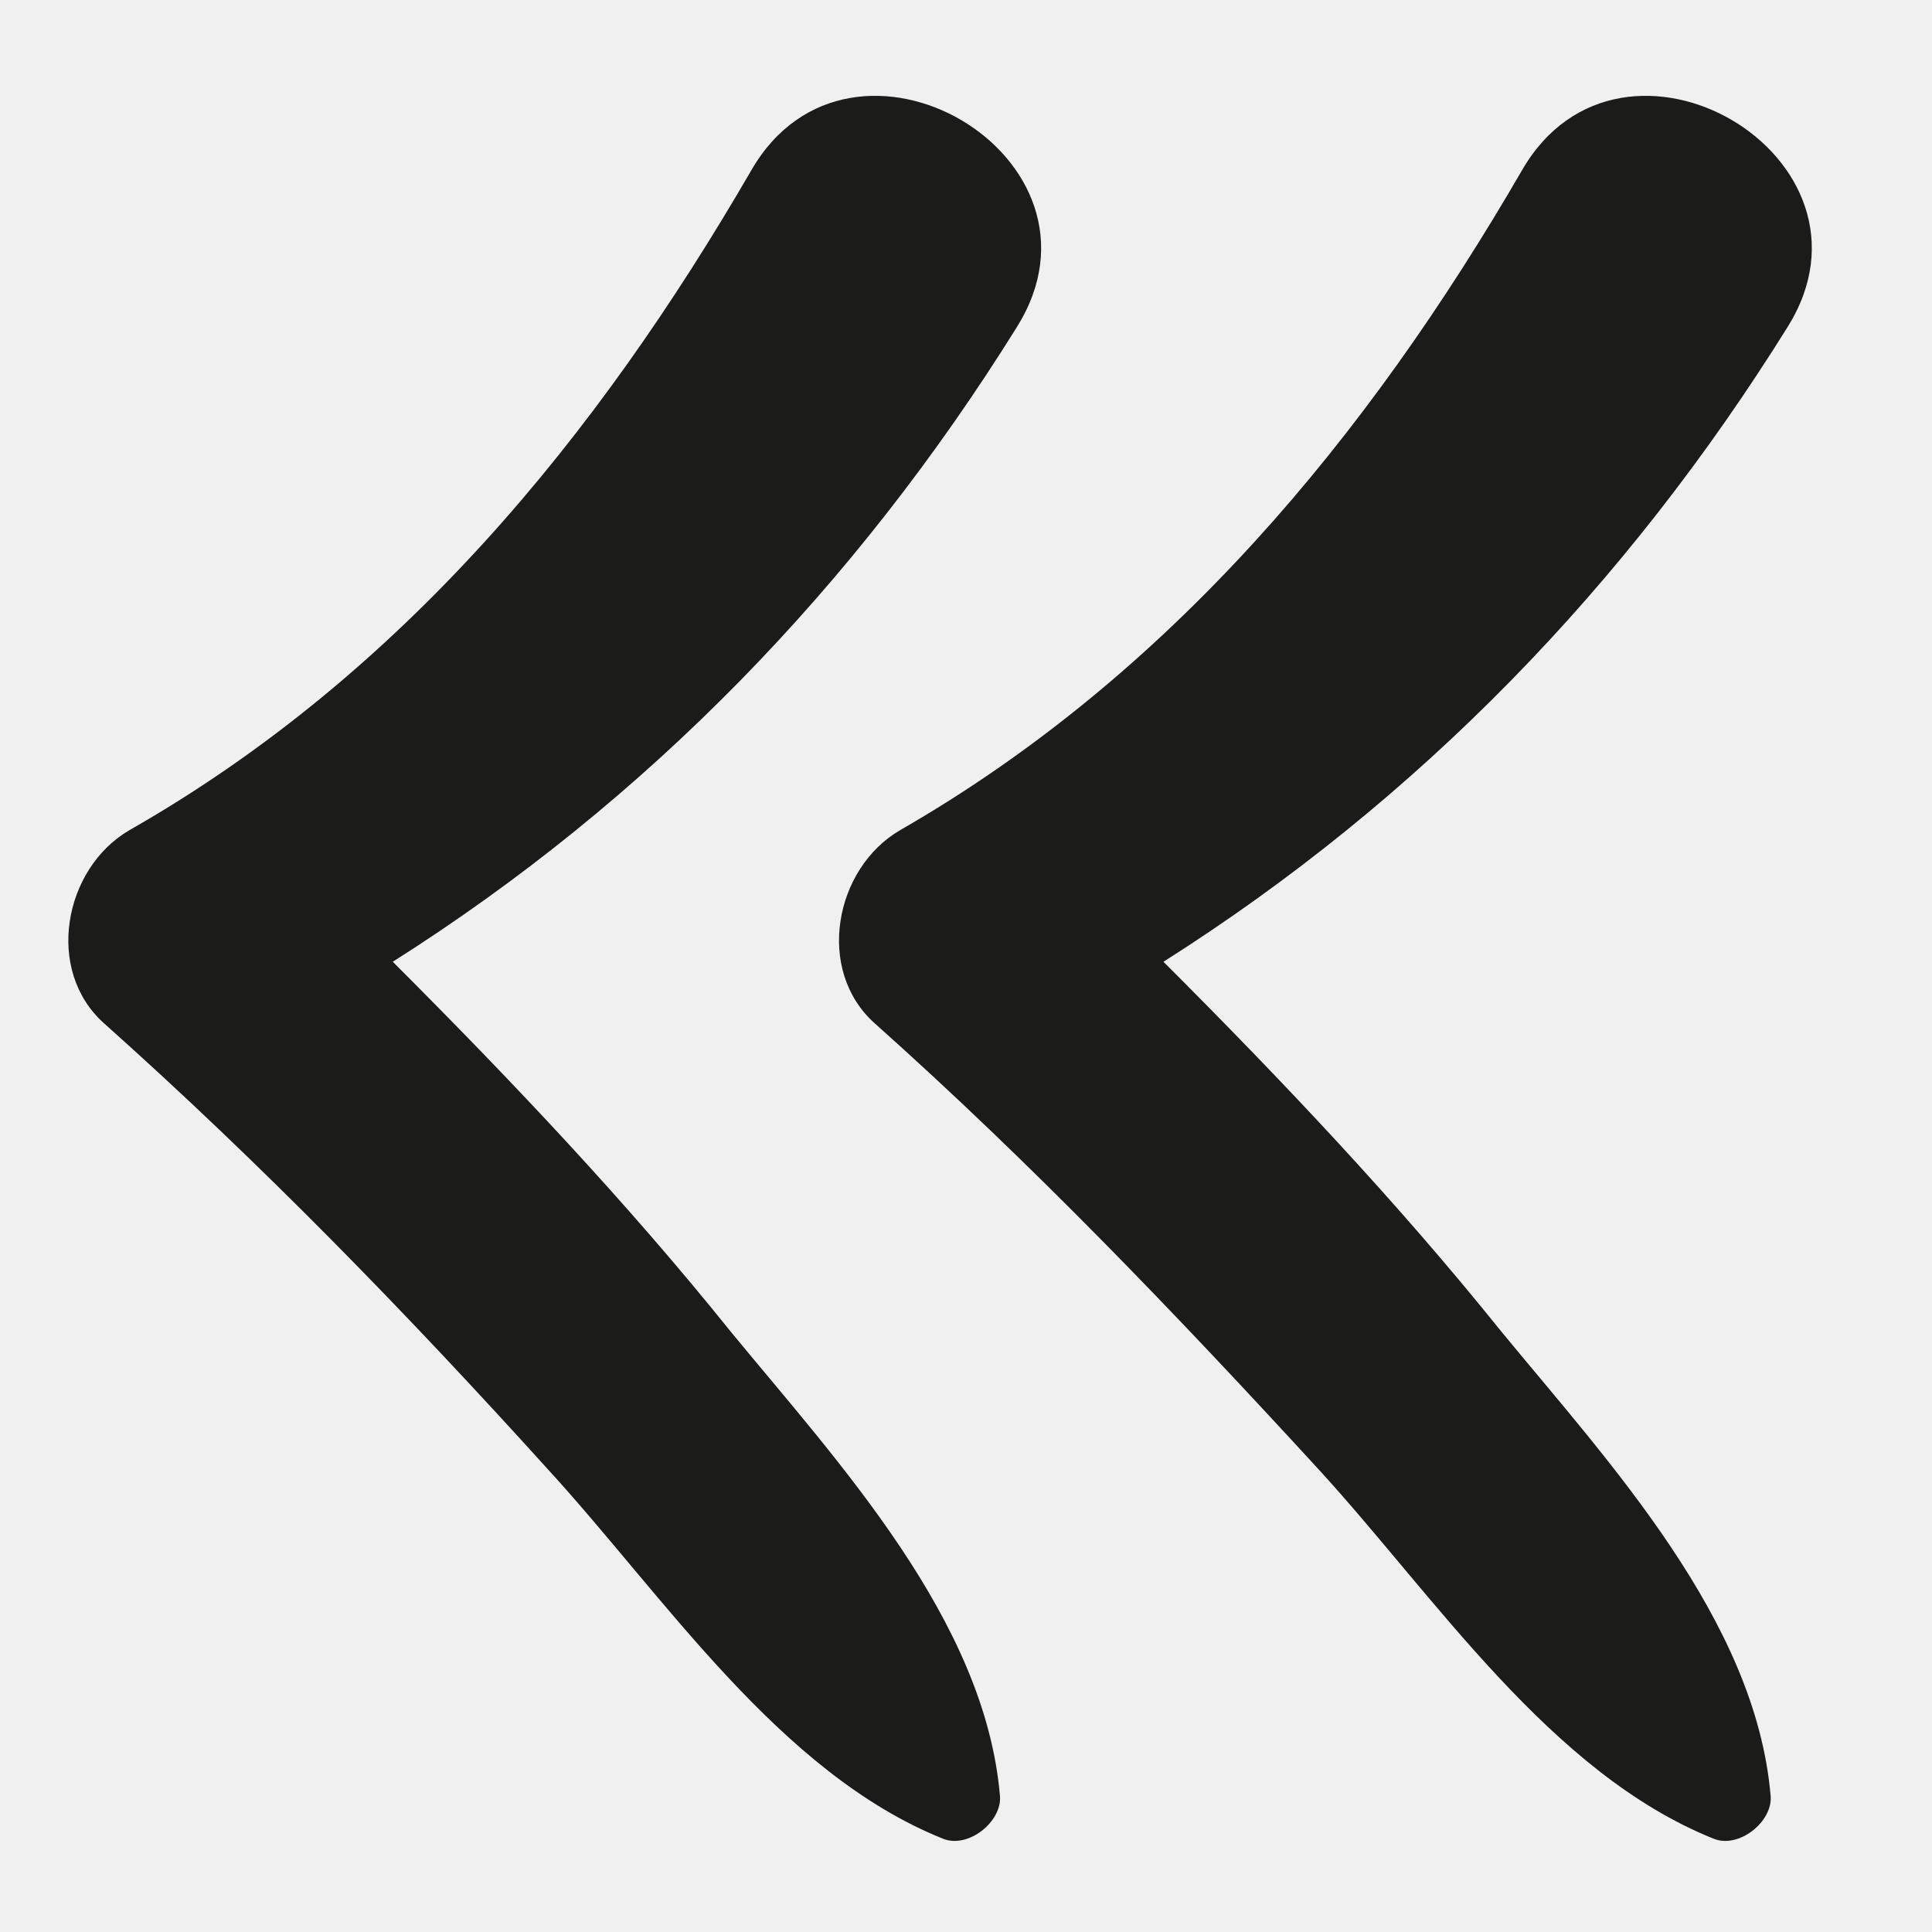
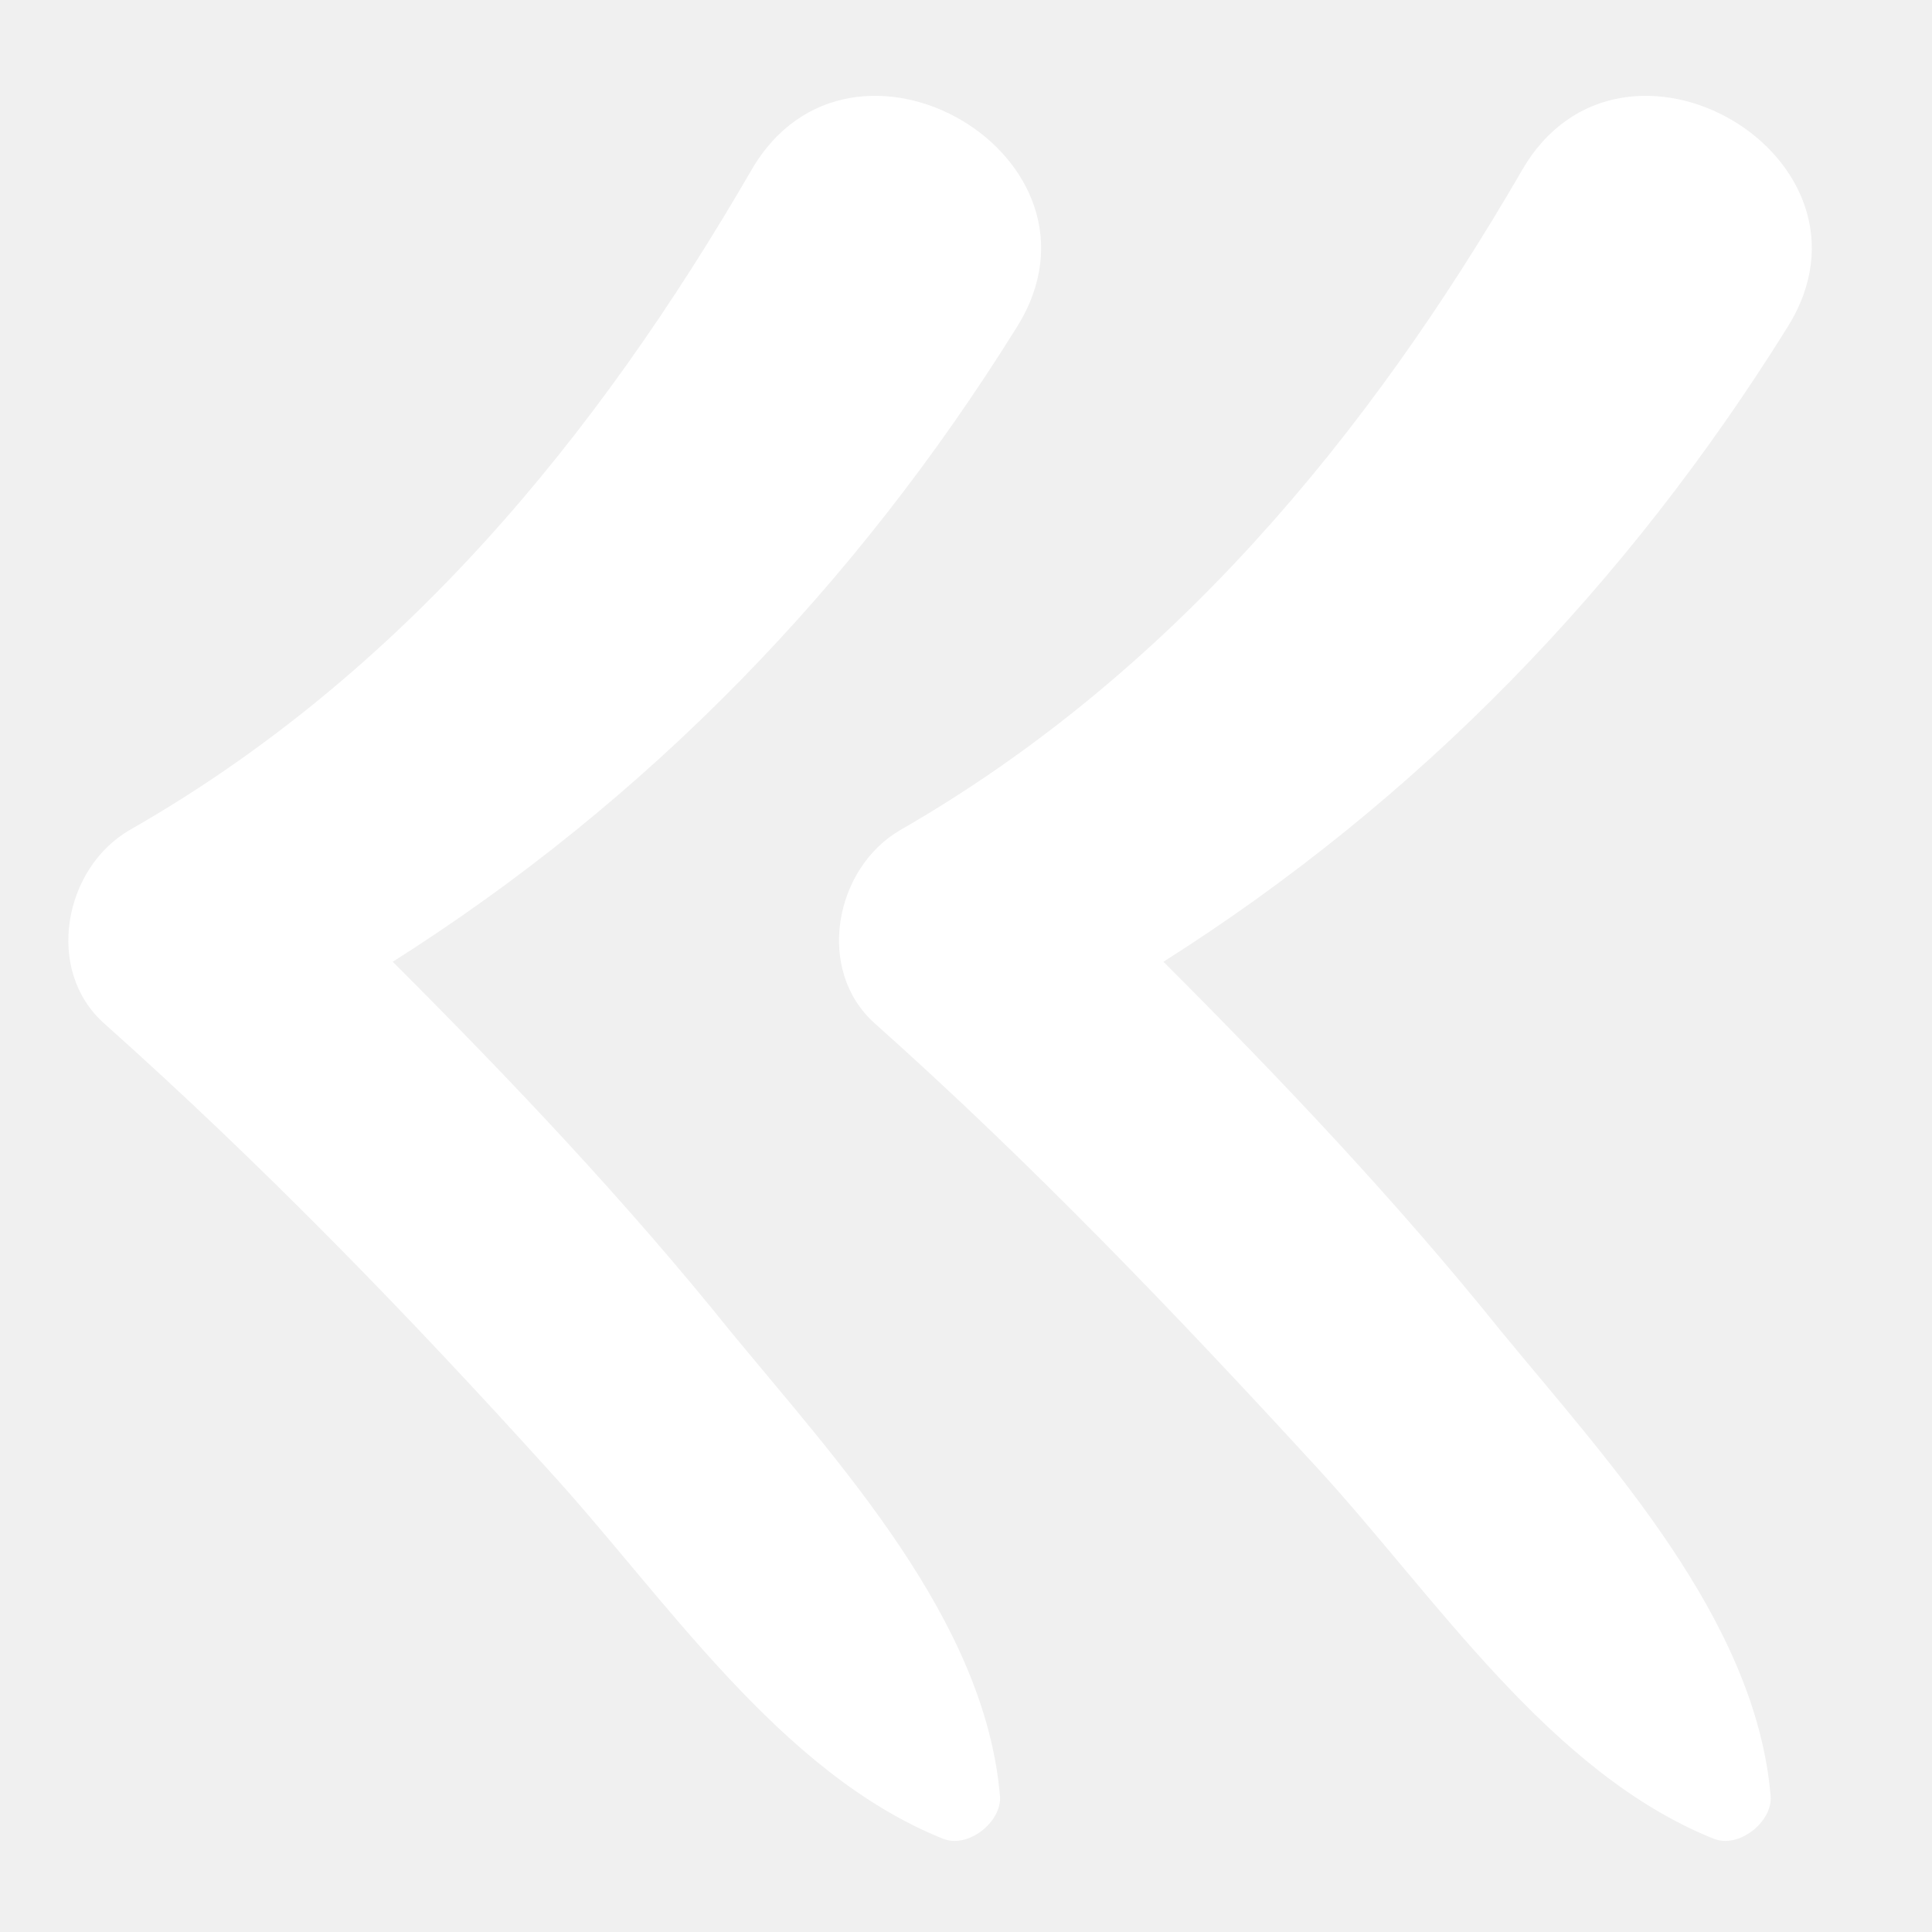
<svg xmlns="http://www.w3.org/2000/svg" width="50px" height="50px" viewBox="0 0 91 91" id="Layer_1" version="1.1" xml:space="preserve">
  <style type="text/css">
- 	.st0{fill:#1B1B19;}
+ 	.st0{fill:white;}
</style>
  <g>
    <path class="st0" d="M41.2,48.2c7.4,6.6,14.2,13.7,20.9,21c5.5,6,10.9,14.3,18.6,17.4c1.2,0.5,2.8-0.8,2.7-2   c-0.7-8.3-7.6-15.7-12.7-21.9c-4.9-6.1-10.3-11.8-15.9-17.4c12-7.6,21.8-17.7,29.4-29.9C89.2,7.4,76.4-0.1,71.7,8   c-7.3,12.6-16.6,23.8-29.3,31.1C39.3,40.9,38.4,45.7,41.2,48.2z" />
    <path class="st0" d="M25.8,69.2c5.5,6,10.9,14.3,18.6,17.4c1.2,0.5,2.8-0.8,2.7-2c-0.7-8.3-7.6-15.7-12.7-21.9   c-4.9-6.1-10.3-11.8-15.9-17.4c12-7.6,21.8-17.7,29.4-29.9C52.9,7.4,40.1-0.1,35.4,8C28.1,20.6,18.9,31.8,6.1,39.1   c-3.1,1.8-4,6.6-1.2,9.1C12.3,54.8,19.2,61.9,25.8,69.2z" />
  </g>
</svg>
